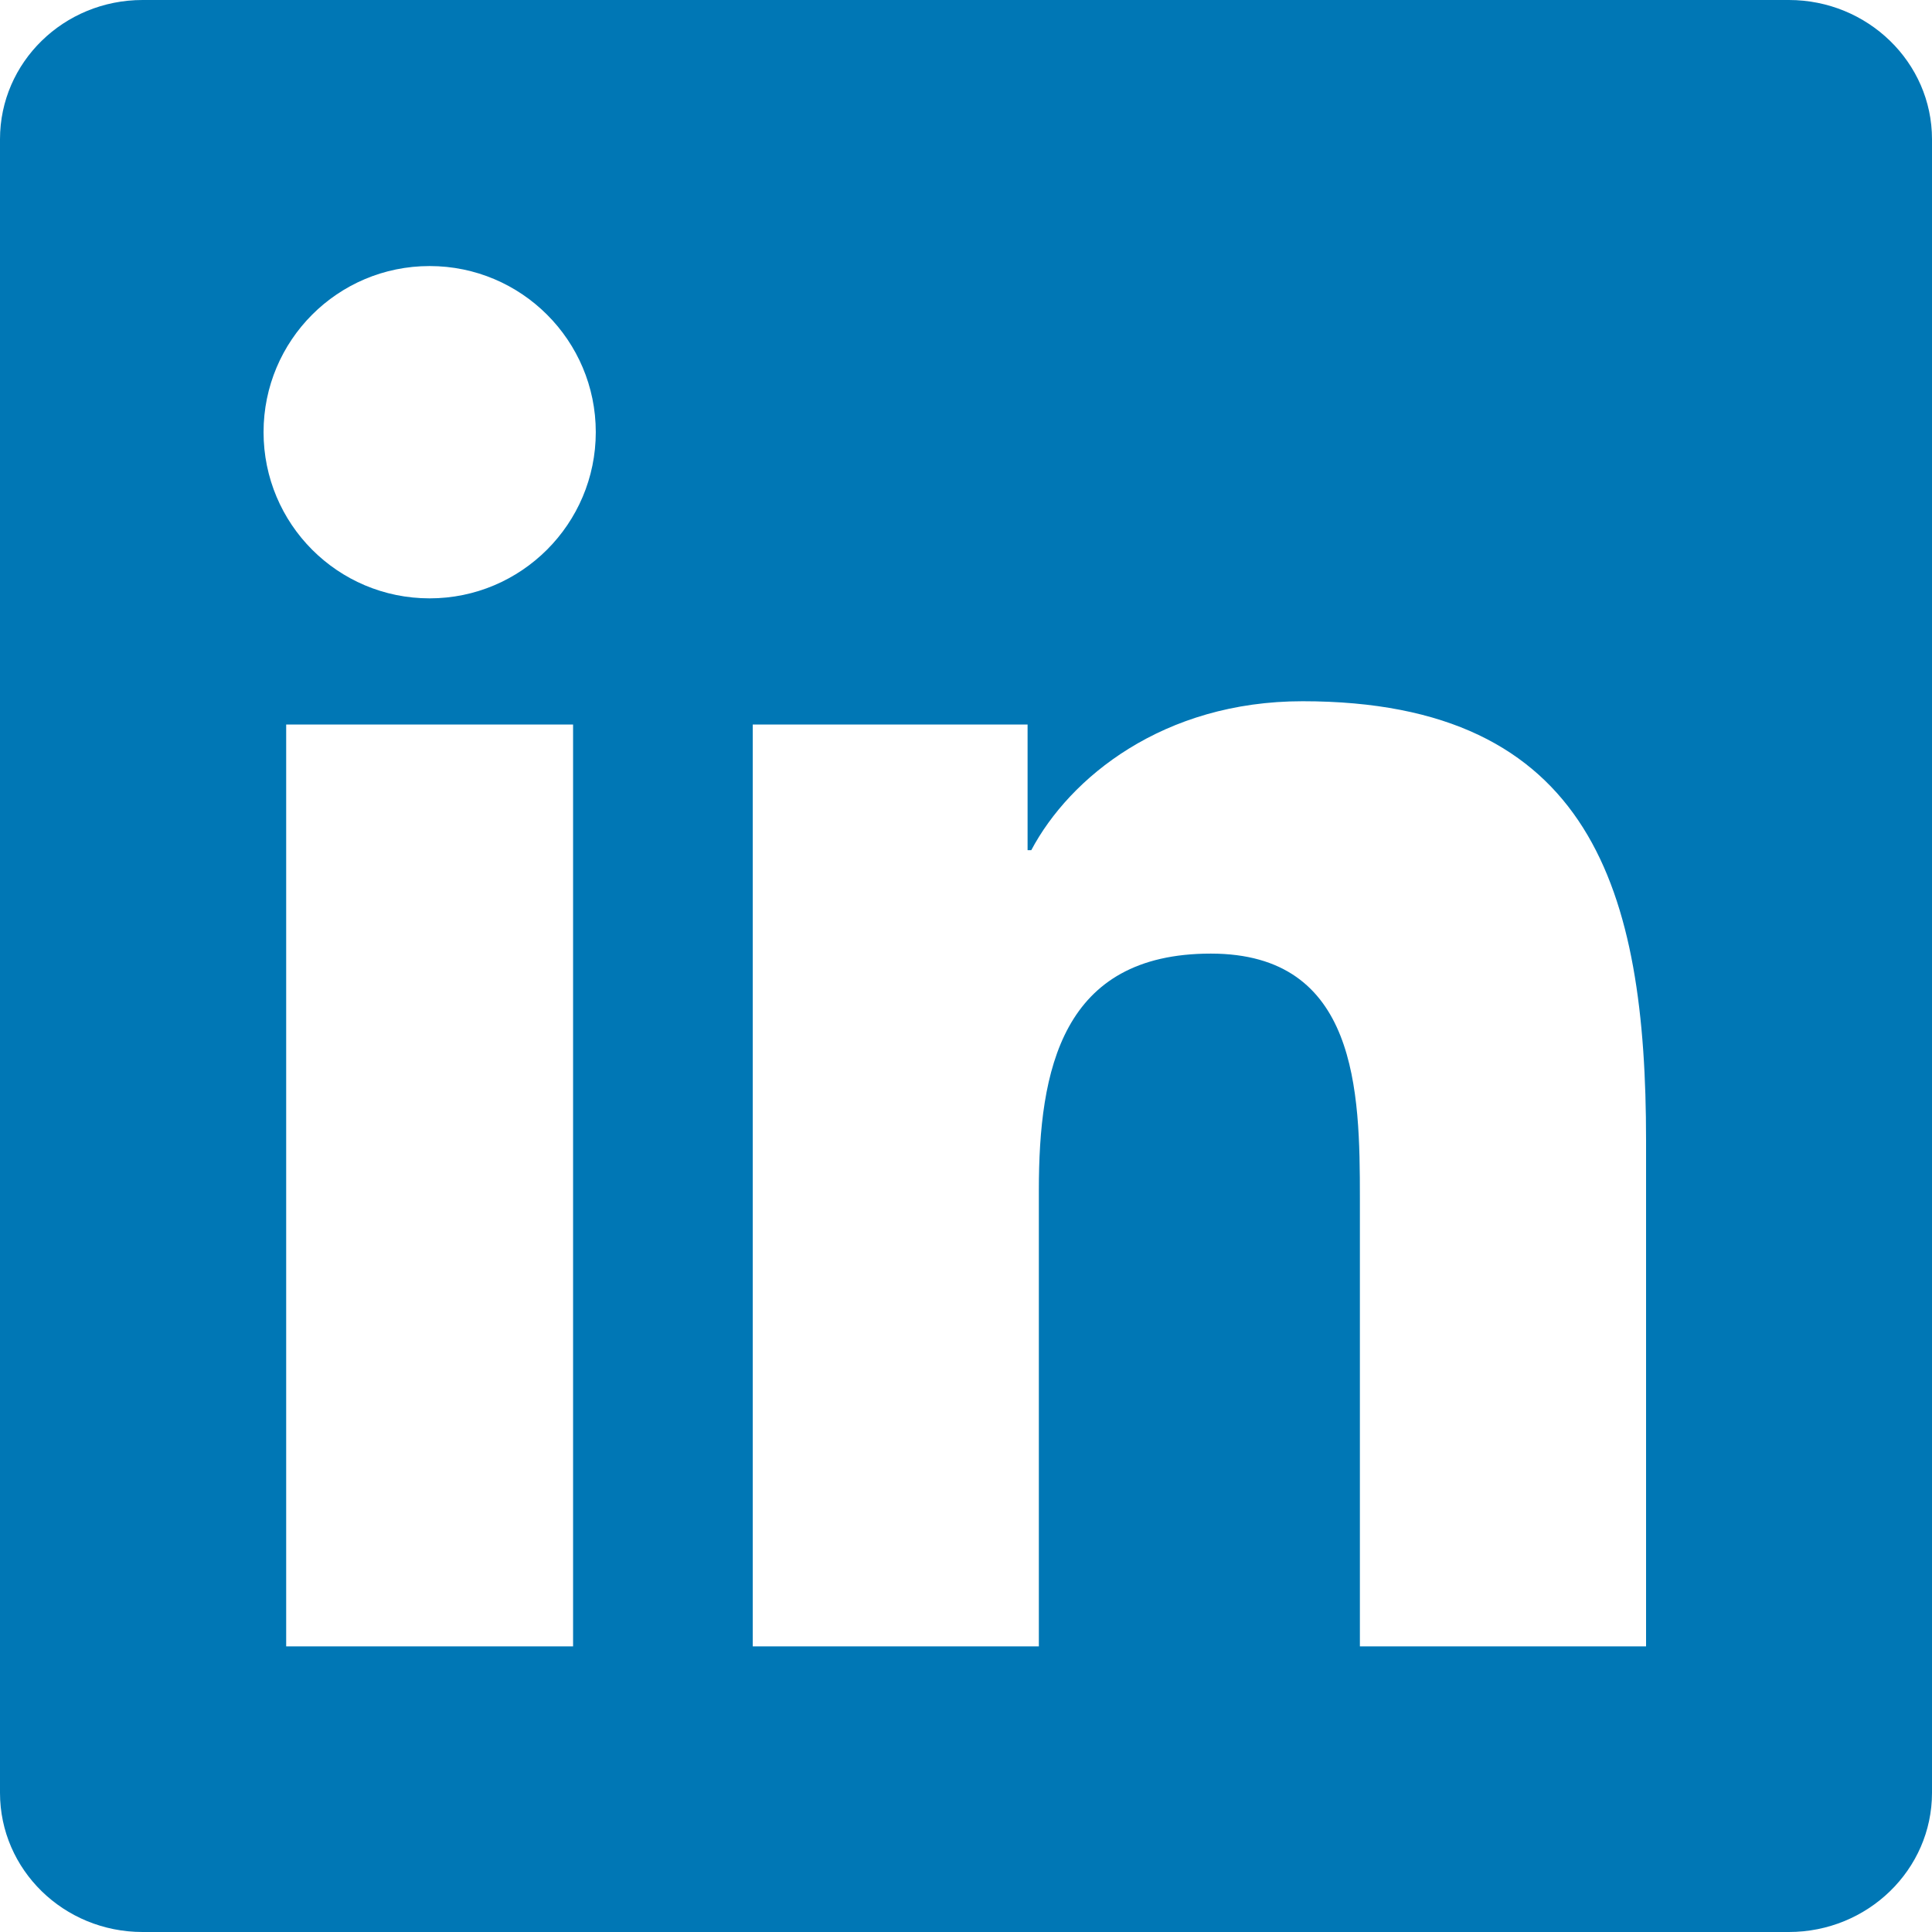
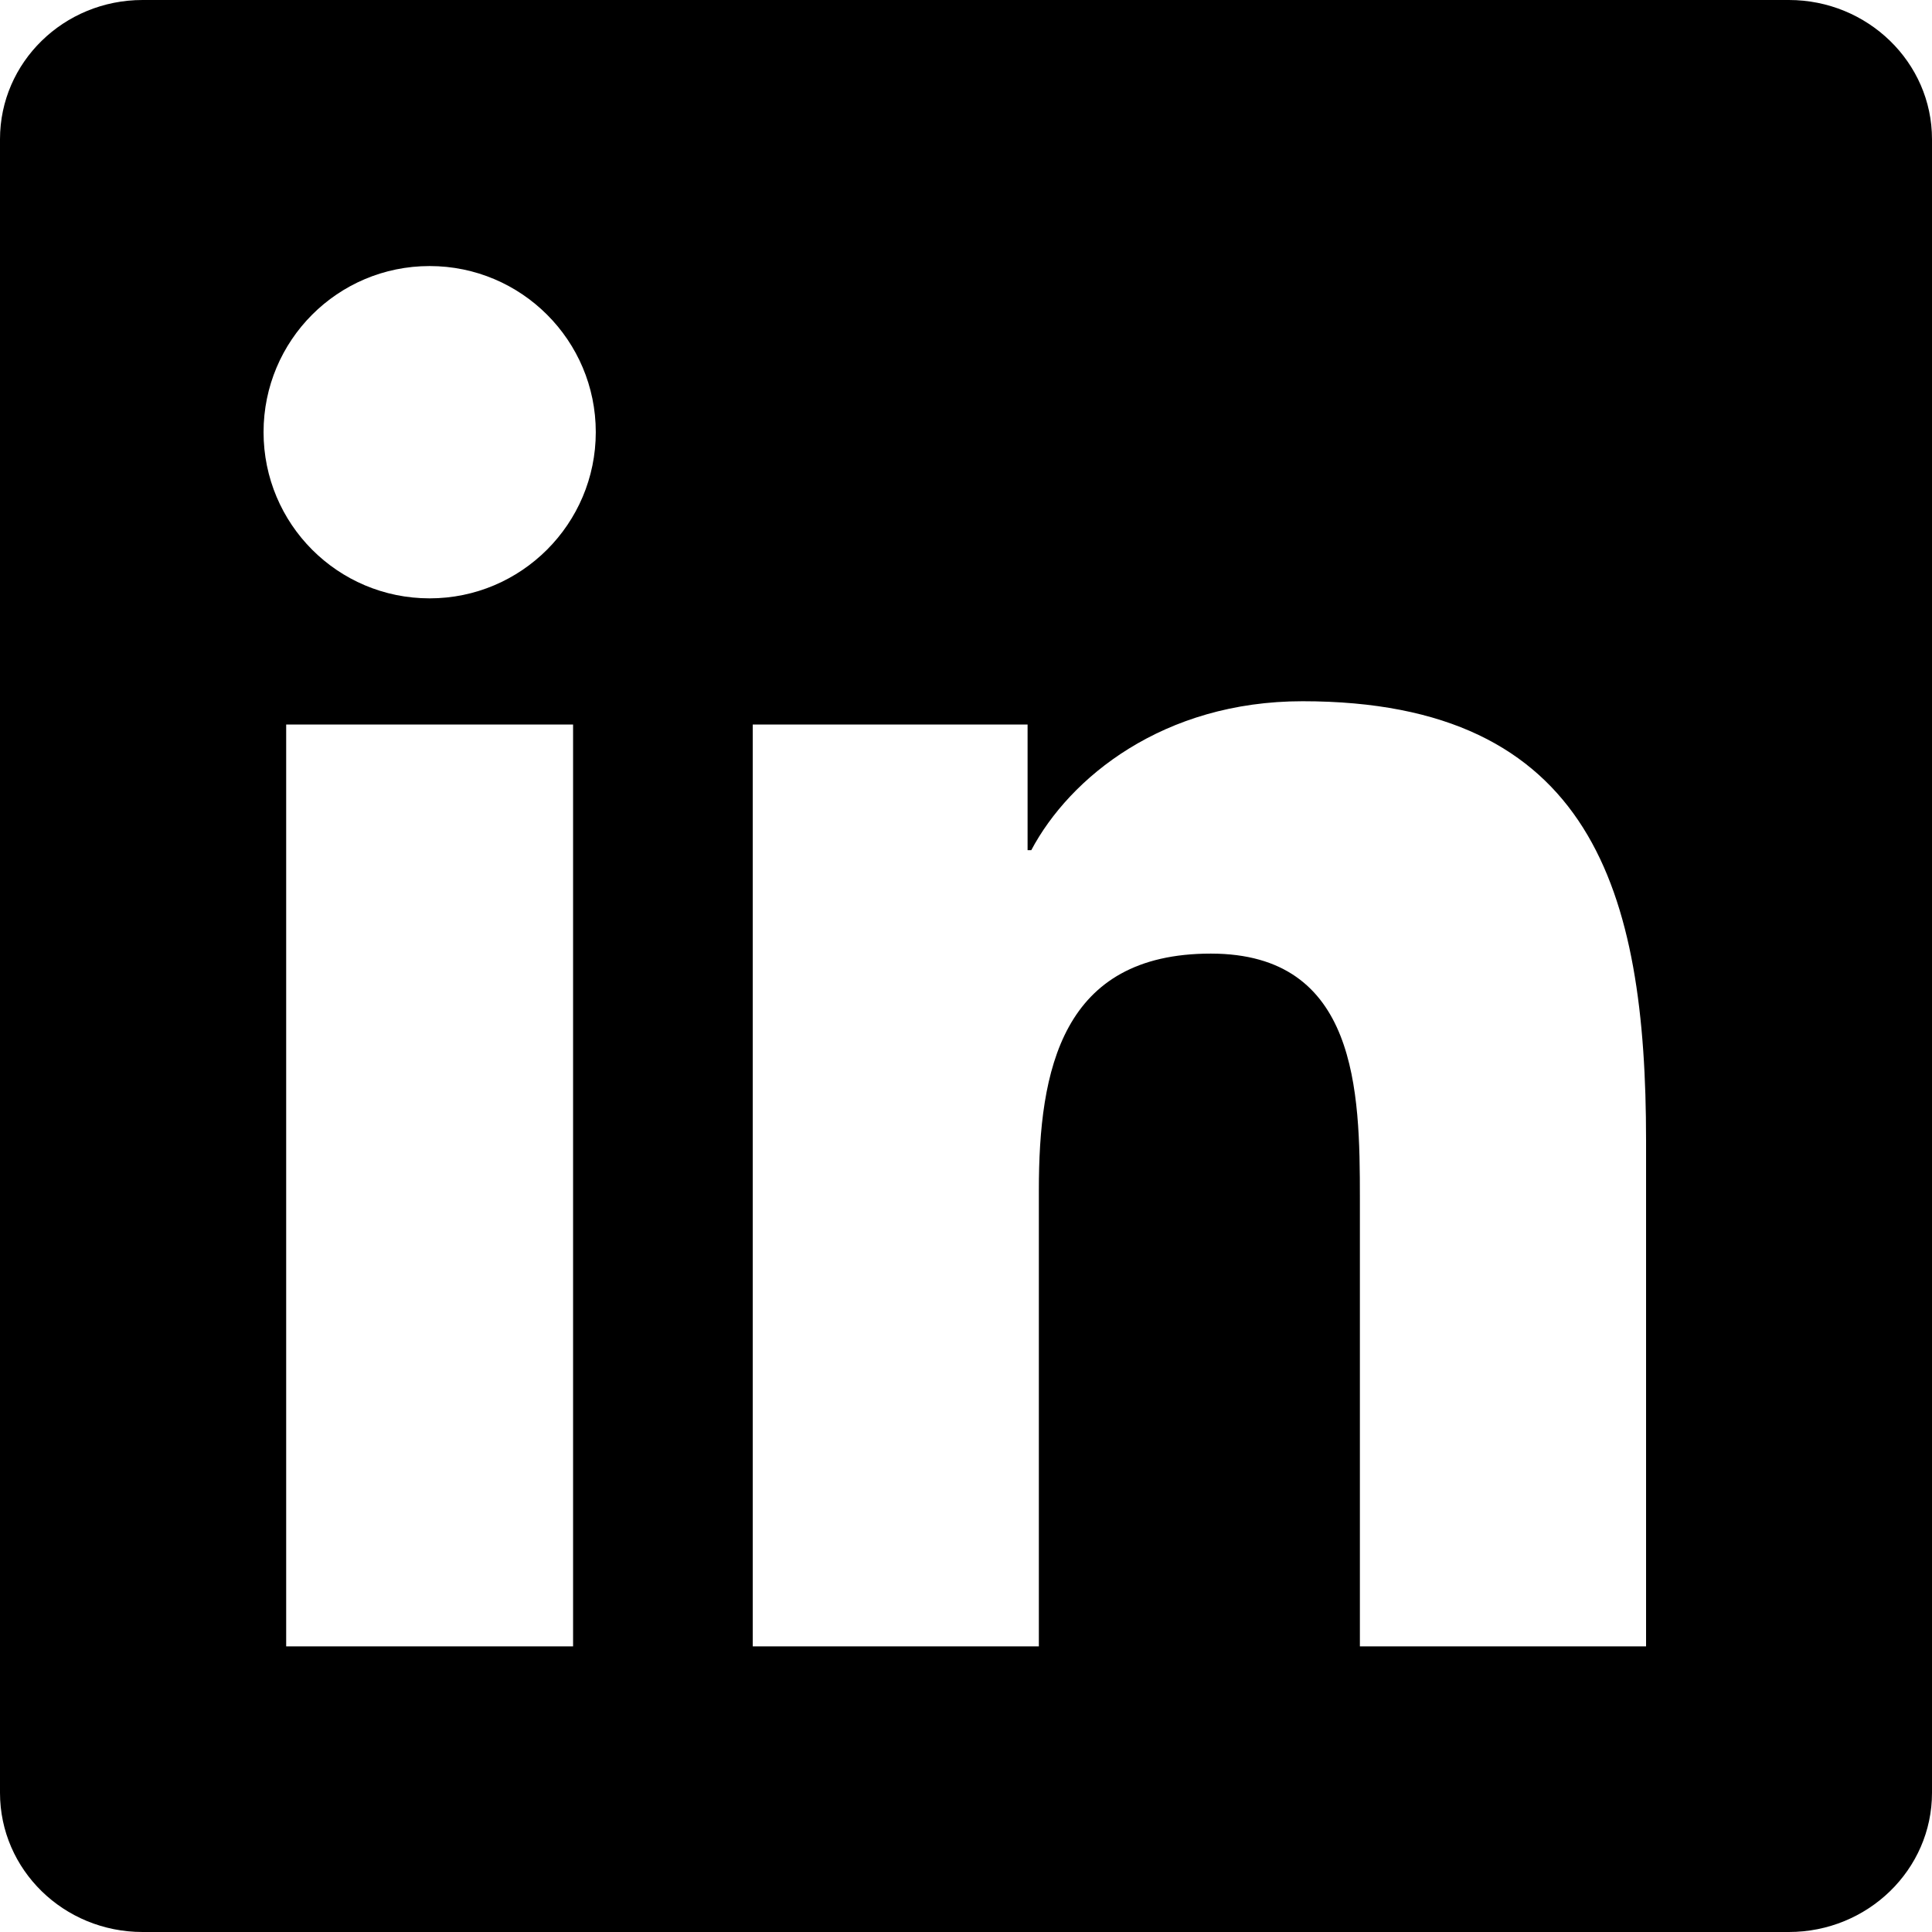
- <svg xmlns="http://www.w3.org/2000/svg" role="img" fill="#0077B5" viewBox="0 0 24 24">
+ <svg xmlns="http://www.w3.org/2000/svg" role="img" viewBox="0 0 24 24">
  <path d="M20.447 20.452h-3.554v-5.569c0-1.328-.027-3.037-1.852-3.037-1.853 0-2.136 1.445-2.136 2.939v5.667H9.351V9h3.414v1.561h.046c.477-.9 1.637-1.85 3.37-1.85 3.601 0 4.267 2.37 4.267 5.455v6.286zM5.337 7.433c-1.144 0-2.063-.926-2.063-2.065 0-1.138.92-2.063 2.063-2.063 1.14 0 2.064.925 2.064 2.063 0 1.139-.925 2.065-2.064 2.065zm1.782 13.019H3.555V9h3.564v11.452zM22.225 0H1.771C.792 0 0 .774 0 1.729v20.542C0 23.227.792 24 1.771 24h20.451C23.2 24 24 23.227 24 22.271V1.729C24 .774 23.2 0 22.222 0h.003z" />
</svg>
